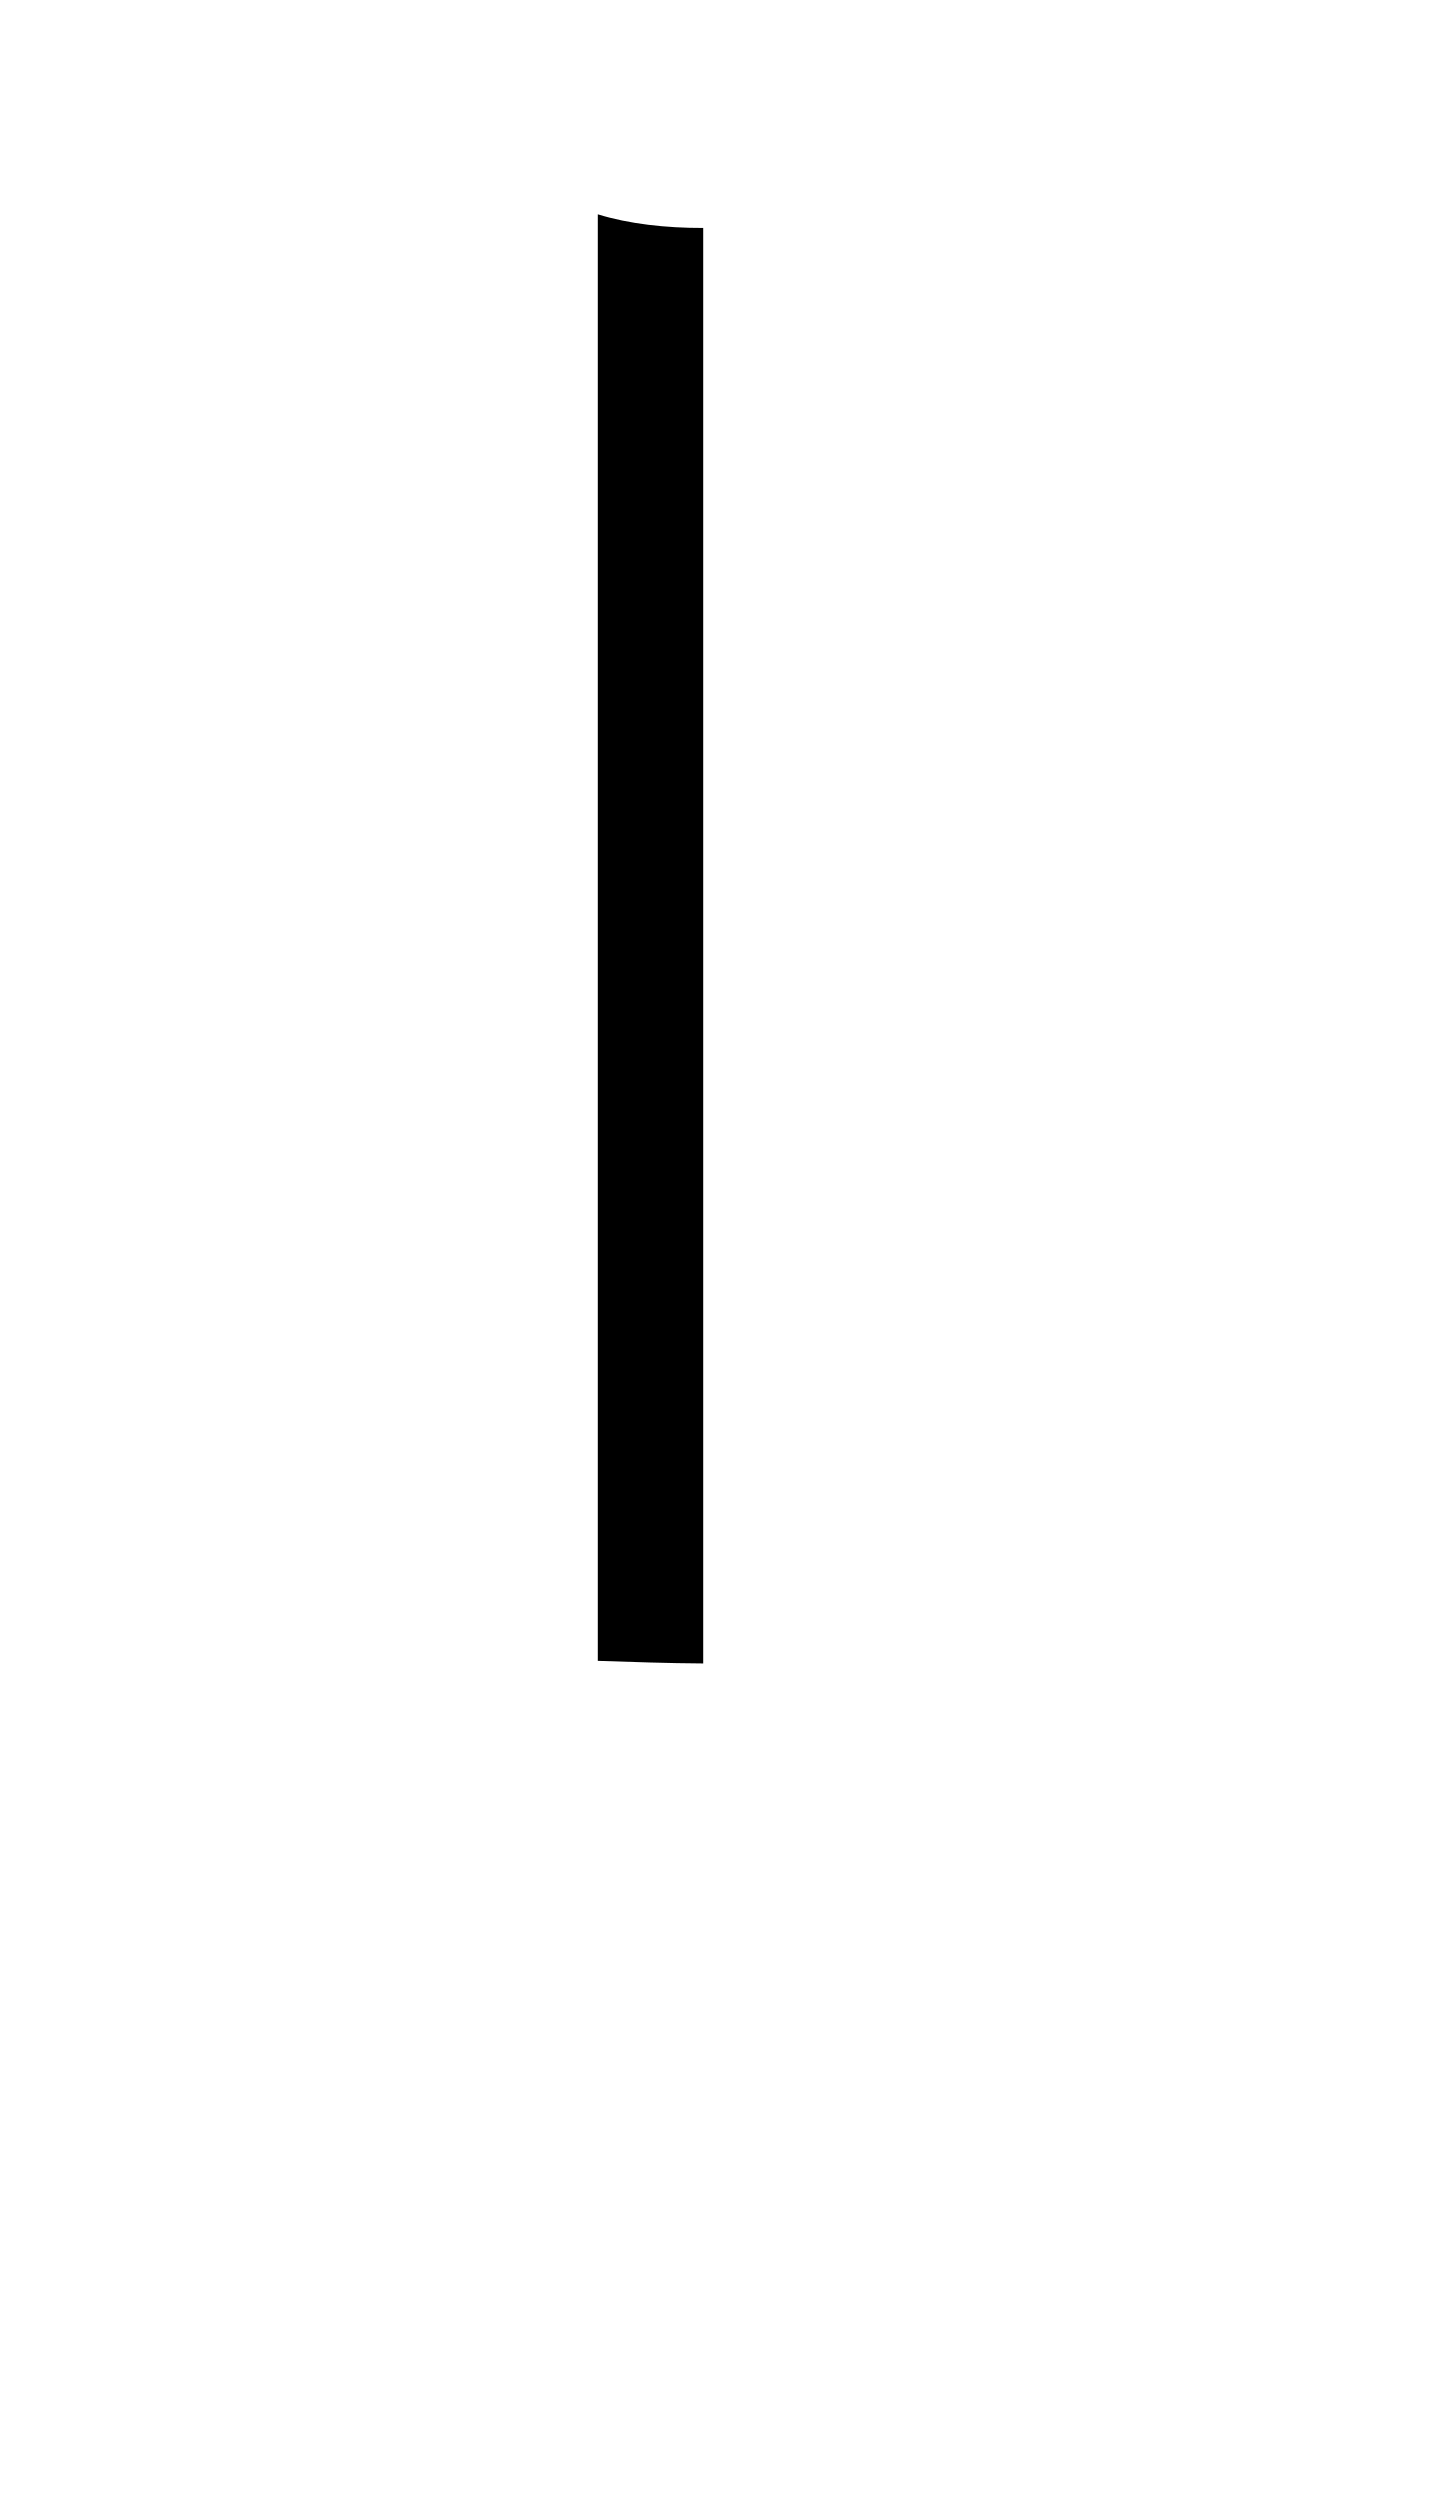
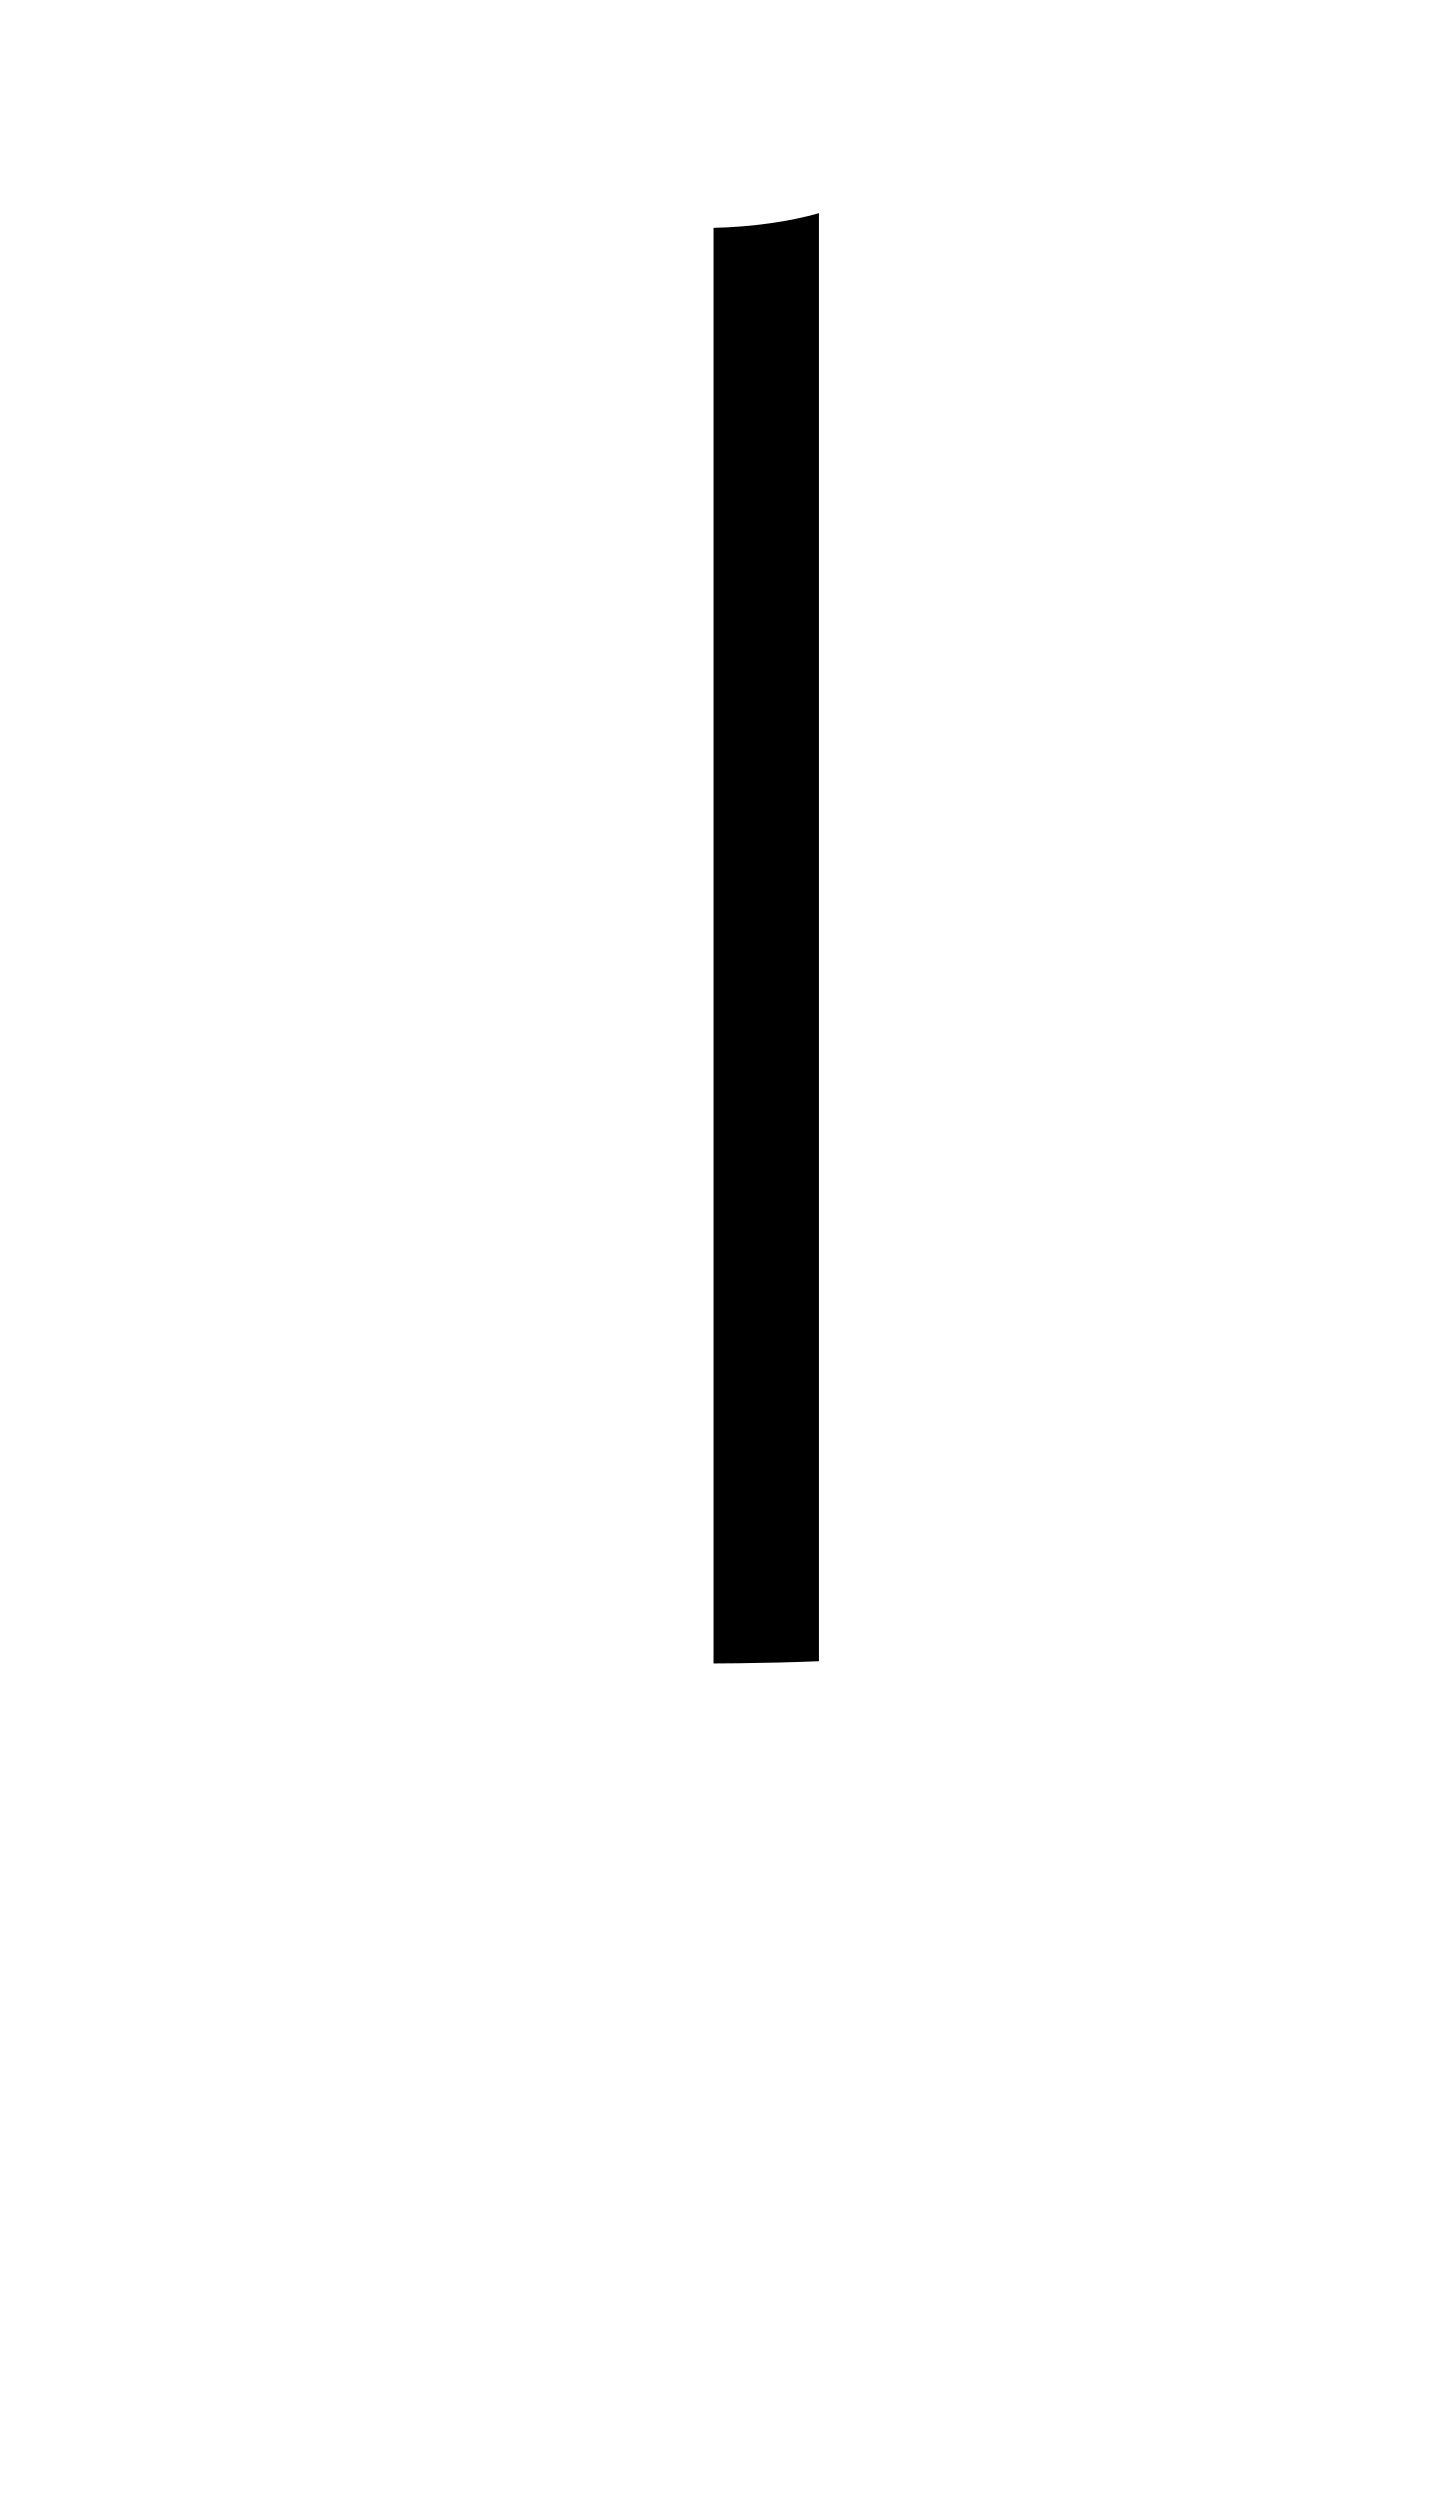
<svg xmlns="http://www.w3.org/2000/svg" xml:space="preserve" width="287px" height="500px" version="1.1" shape-rendering="geometricPrecision" text-rendering="geometricPrecision" image-rendering="optimizeQuality" fill-rule="evenodd" clip-rule="evenodd" viewBox="0 0 286.16 498.26">
-   <path d="M140.23 45.32l0 286.26c-7.02,-0.04 -14.01,-0.29 -21.02,-0.52l0 -288.46c6.19,1.92 13.64,2.74 21.02,2.72z" />
+   <path d="M163.31 42.37l0 288.76c-5.31,0.22 -10.64,0.35 -15.99,0.41 -1.68,0.03 -3.36,0.04 -5.03,0.04l0 -286.28c7.71,-0.18 15.22,-1.26 21.02,-2.93z" />
</svg>
